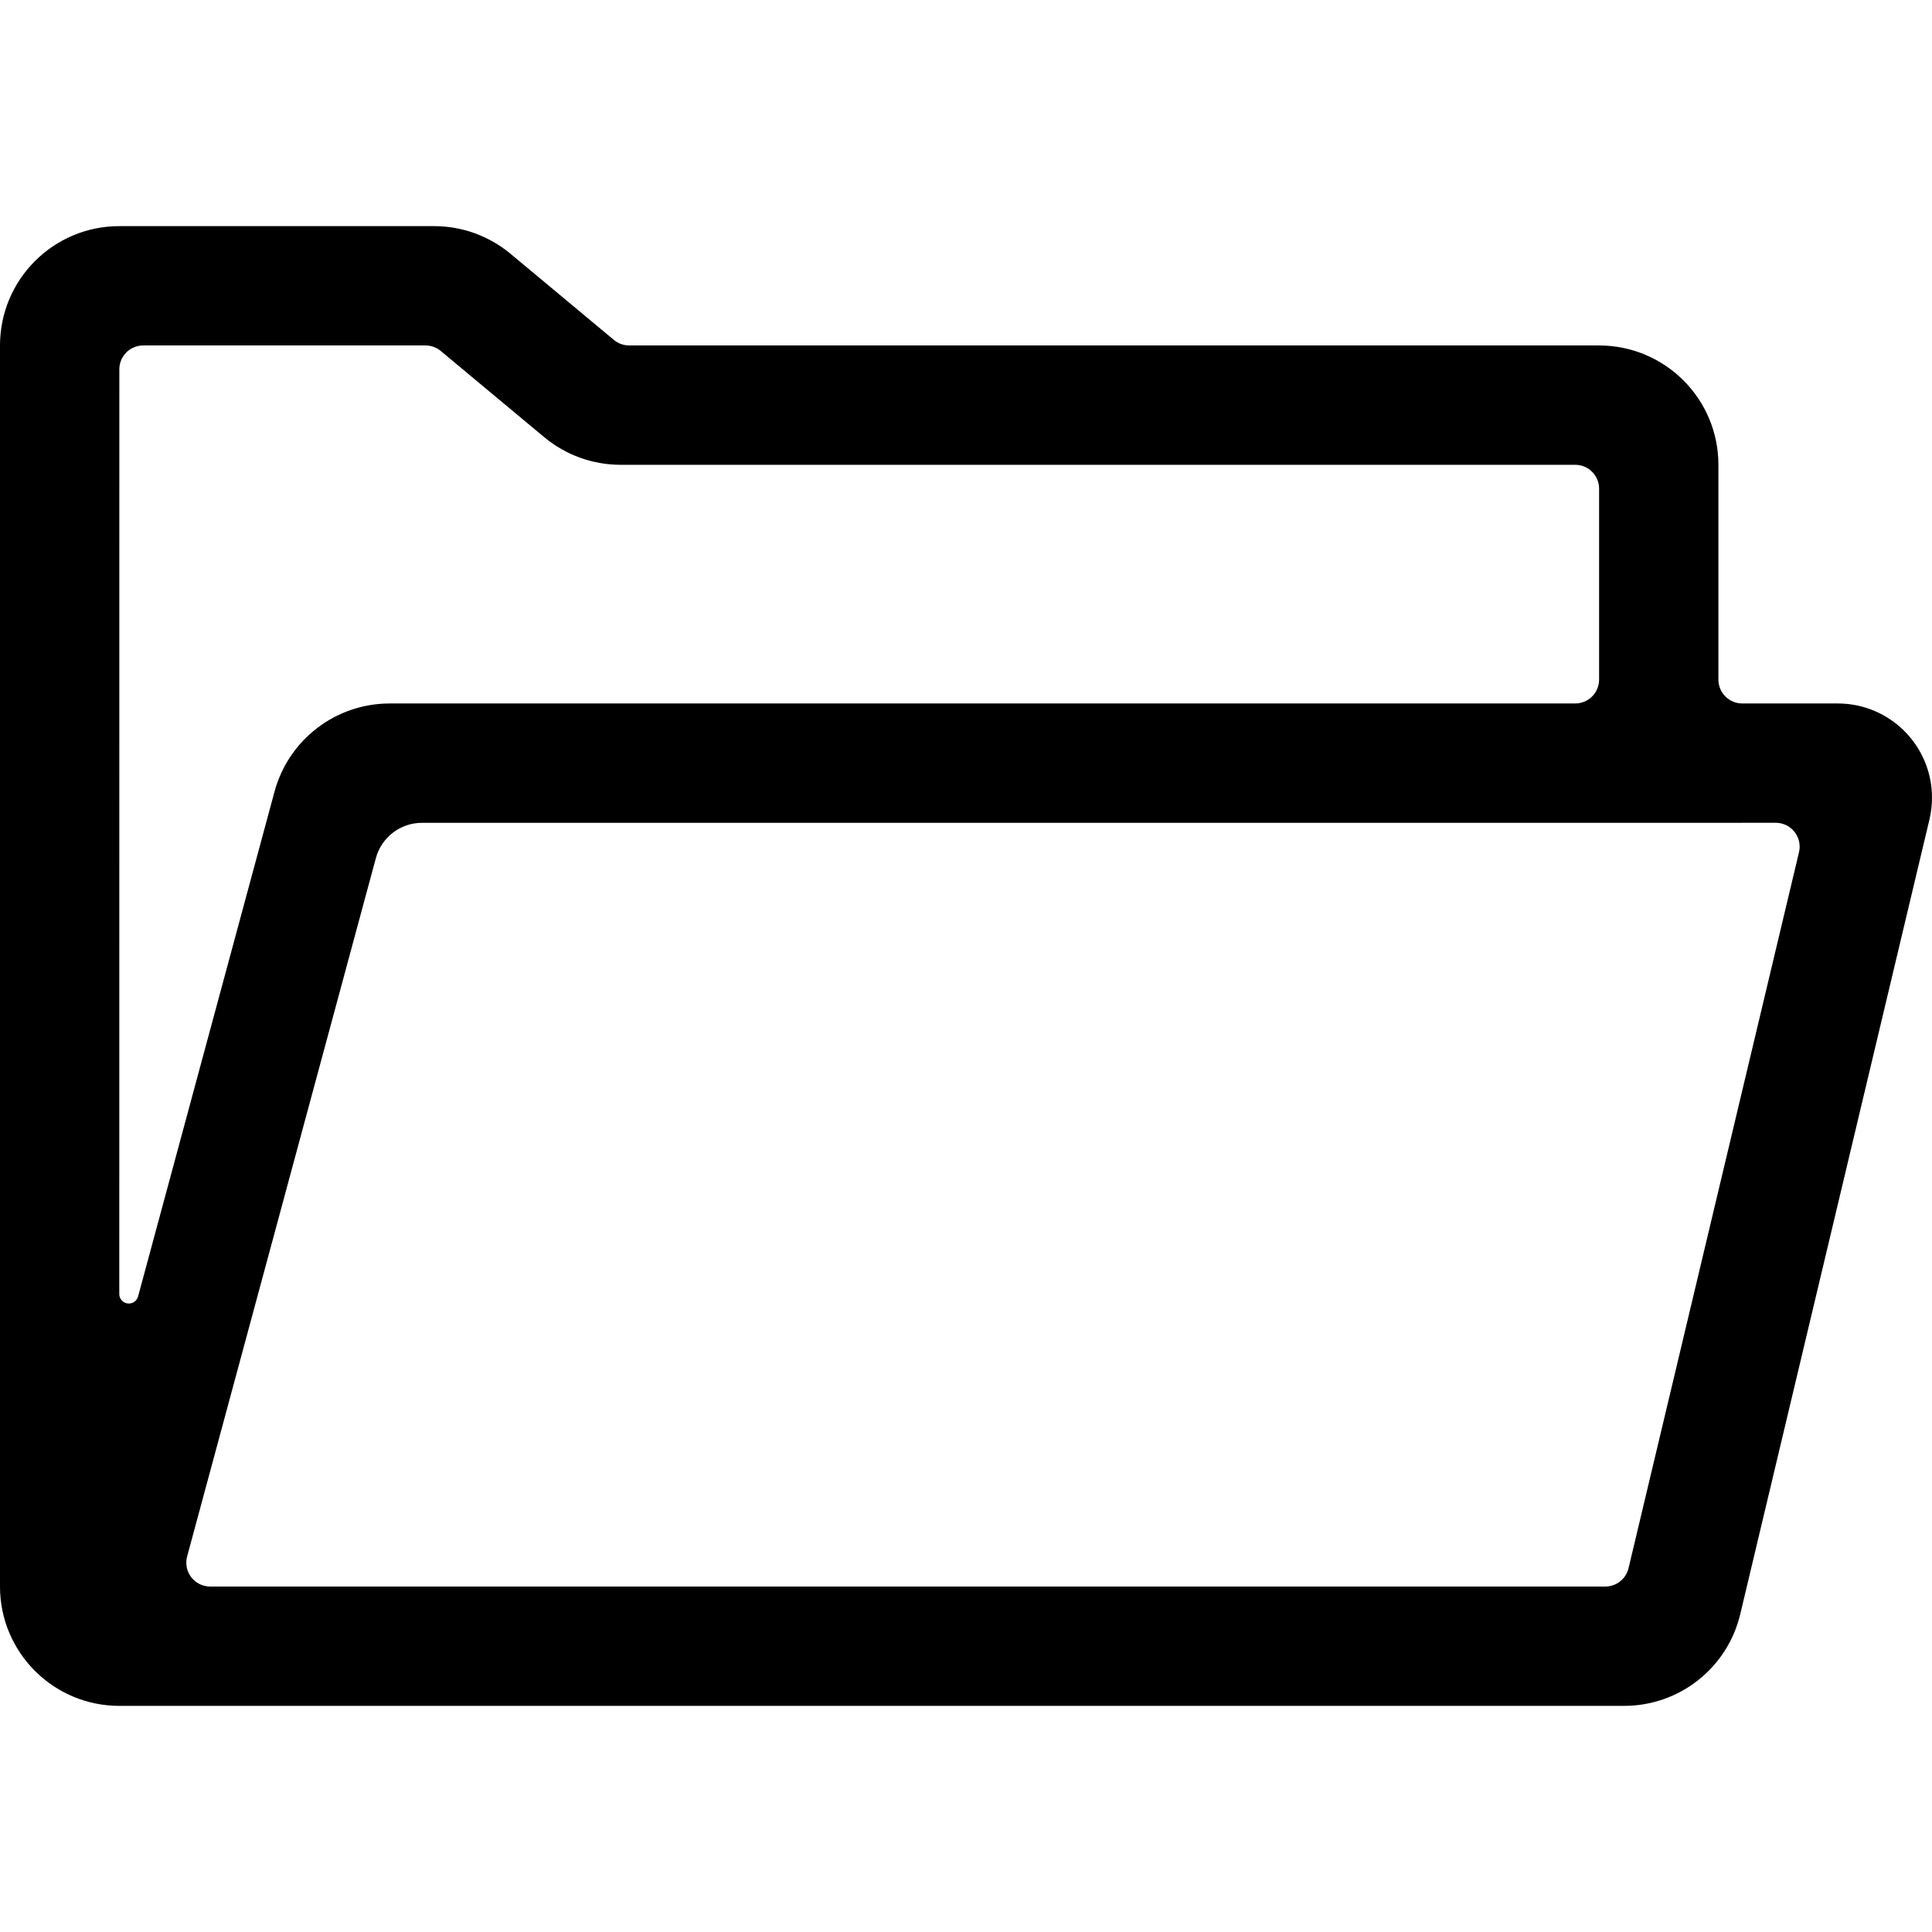
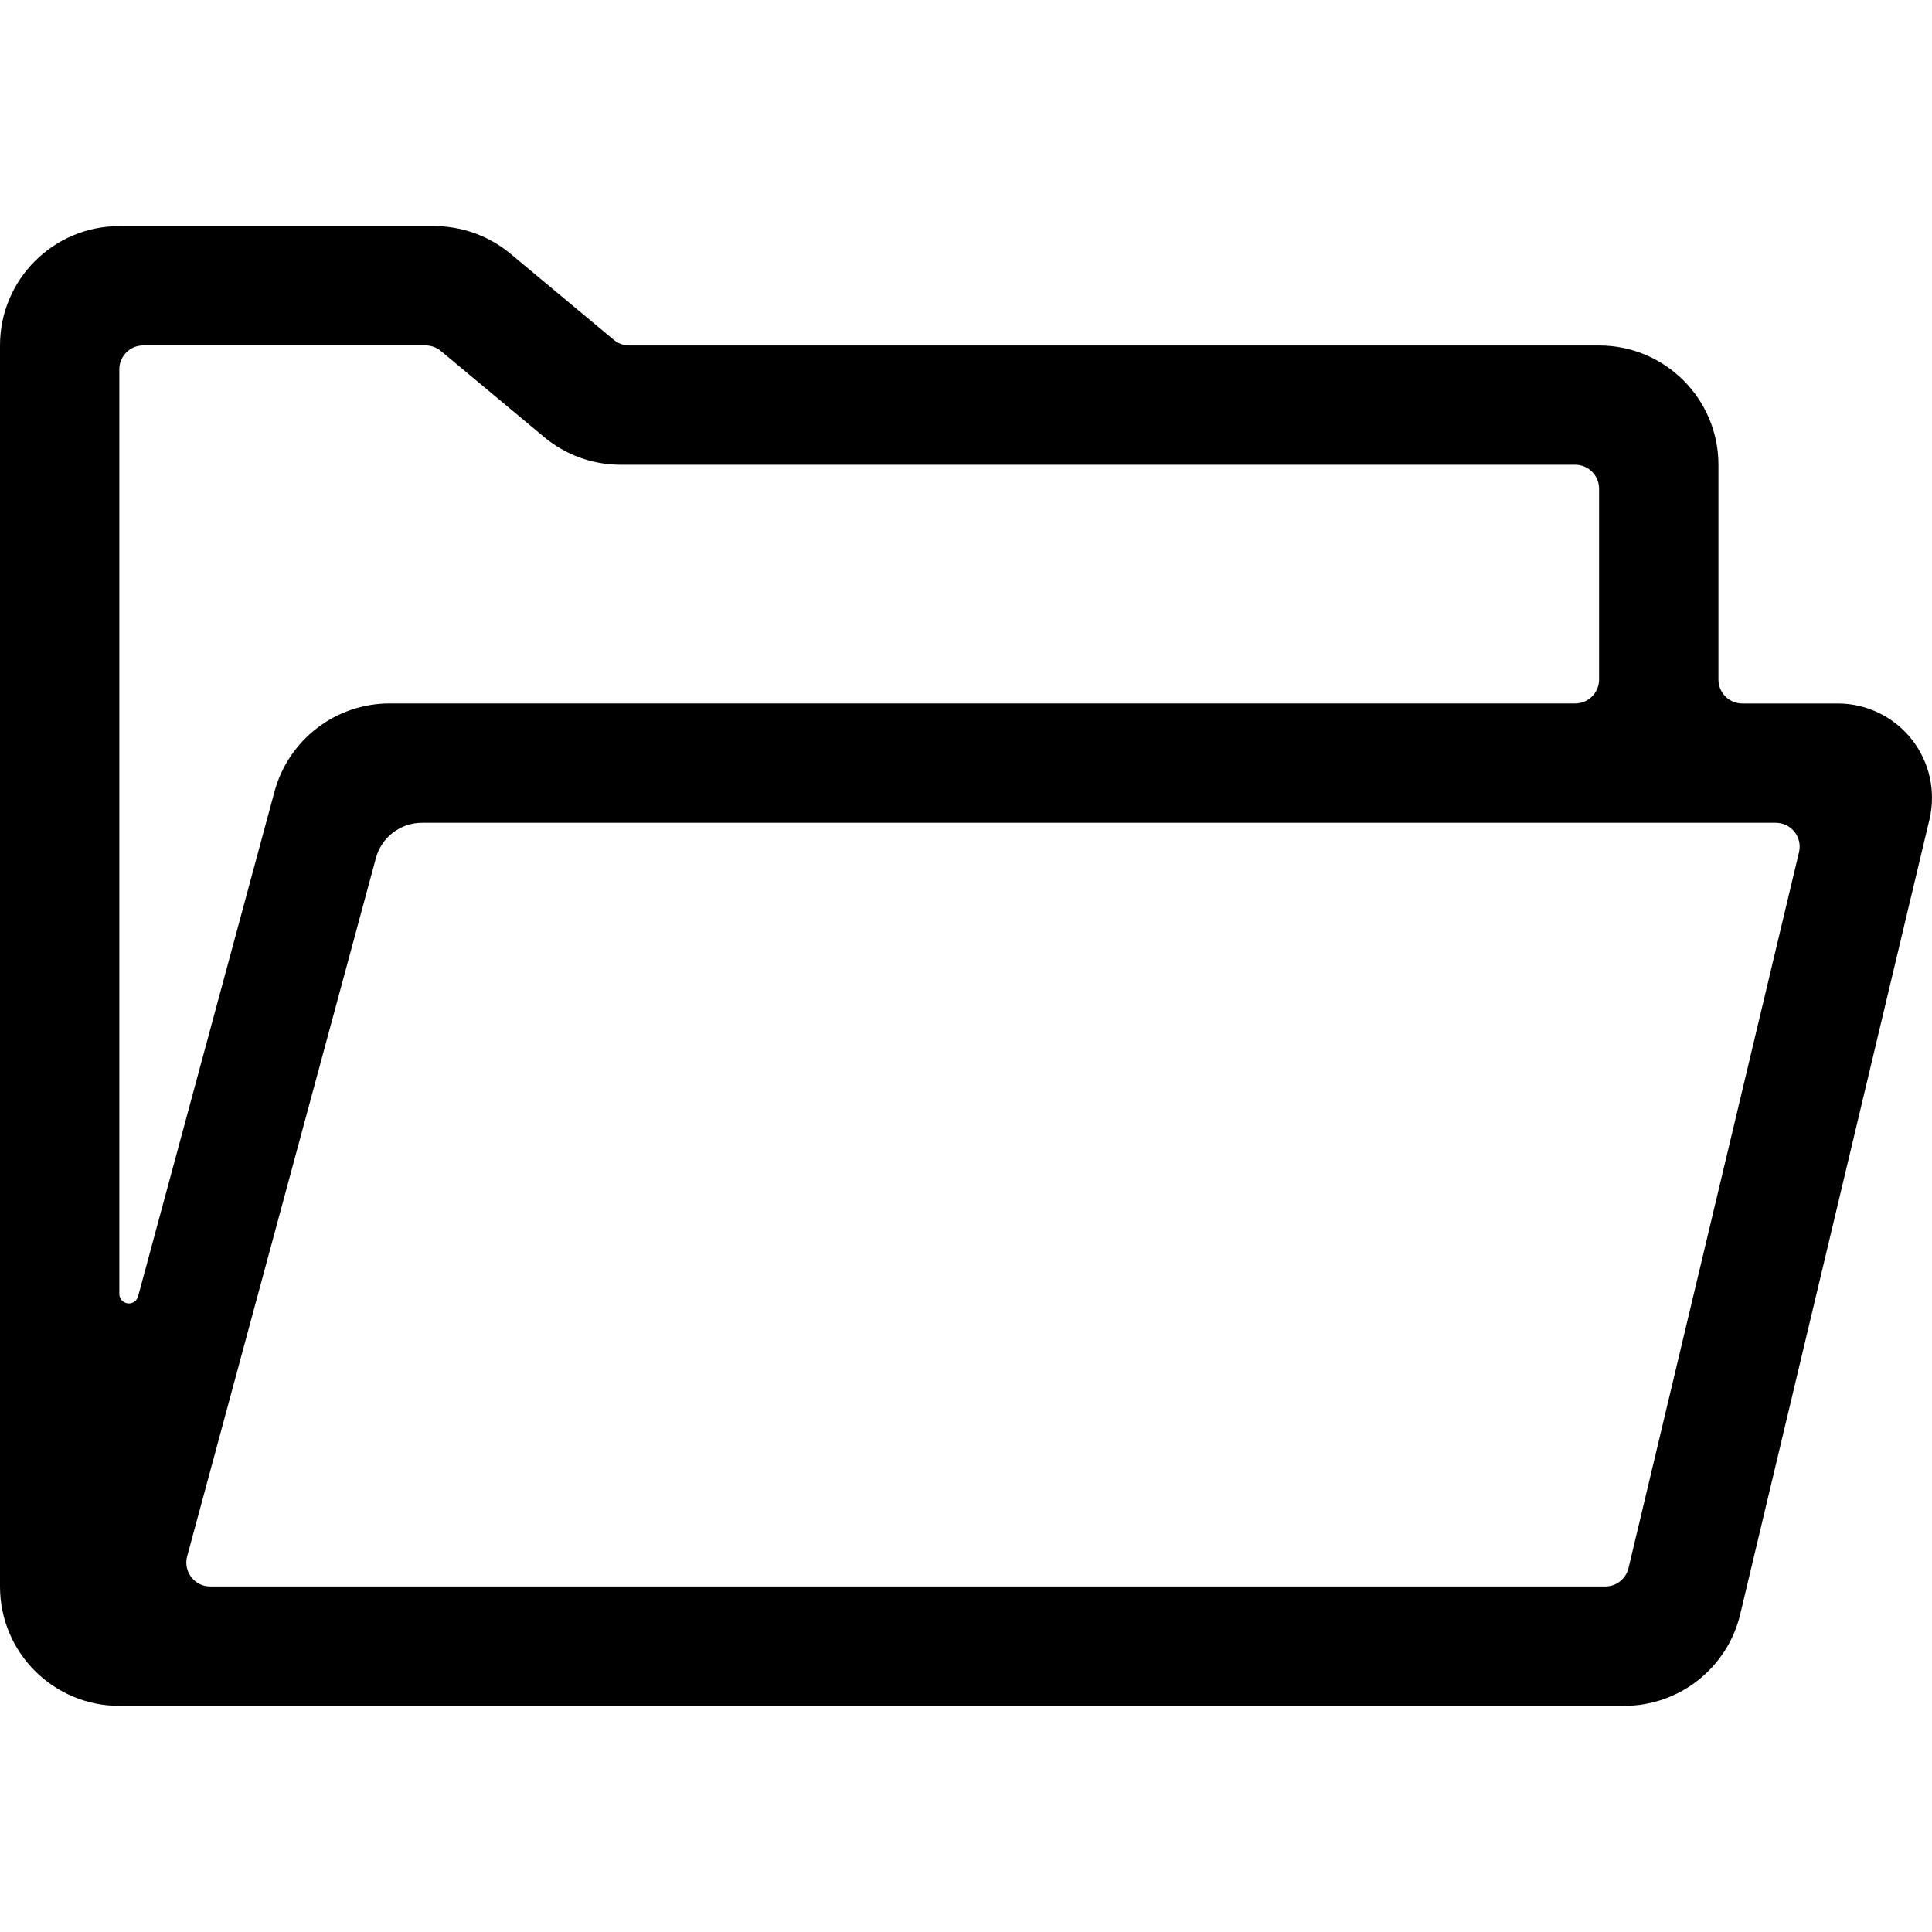
- <svg xmlns="http://www.w3.org/2000/svg" height="50" viewBox="0 0 50 50" width="50">
-   <path d="m14 19h13.19c1.17 0 2.302.41 3.201 1.159l4.331 3.609c.18.15.406.232.64.232h40.638c2.761 0 5 2.239 5 5v9c0 .552.448 1 1 1h4c2.181 0 3.949 1.768 3.949 3.949 0 .308-.036.615-.107.915l-7.927 33.294c-.536 2.252-2.549 3.842-4.864 3.842h-63.051c-2.761 0-5-2.239-5-5v-52c0-2.761 2.239-5 5-5zm70.377 26.232c.018-.076.027-.154.027-.232-0-.552-.448-1-1-1l-56.724.001c-.904 0-1.695.606-1.931 1.478l-7.908 29.26c-.023.085-.035.173-.035.261 0 .552.448 1 1 1h58.455c.463 0 .866-.318.973-.768zm-69.377-21.232v0c-.552 0-1.0.448-1 1h-0l-.002 38.743c-0.0.181.121.339.296.386.213.058.433-.069.491-.282l5.717-21.152c.589-2.181 2.568-3.695 4.827-3.695h49.672c.552 0 1-.448 1-1v-8c0-.552-.448-1-1-1h-40c-1.17 0-2.302-.41-3.201-1.159l-4.331-3.609c-.18-.15-.406-.232-.64-.232z" transform="matrix(.6176706 0 0 .6176706 -5.559036 -5.883531)" />
+ <svg xmlns="http://www.w3.org/2000/svg" height="50" width="50">
+   <path d="M3.088 5.852h8.147a3.09 3.09 0 011.977.716l2.676 2.23c.11.092.25.143.395.143h25.1a3.088 3.088 0 013.09 3.088v5.559c0 .341.276.618.617.618h2.47a2.44 2.44 0 012.374 3.004l-4.897 20.565a3.088 3.088 0 01-3.004 2.373H3.088A3.088 3.088 0 010 41.059V8.941a3.088 3.088 0 013.088-3.089zm43.47 16.203a.617.617 0 00-.601-.761H10.92c-.558 0-1.047.375-1.192.914L4.843 40.28a.618.618 0 00.596.778h36.106a.618.618 0 00.6-.474zM3.706 8.94a.618.618 0 00-.618.617v23.93a.247.247 0 00.485.065l3.531-13.065a3.088 3.088 0 012.981-2.282h30.681a.618.618 0 00.618-.618v-4.941a.618.618 0 00-.618-.618H16.06a3.088 3.088 0 01-1.977-.716l-2.675-2.23a.618.618 0 00-.395-.142z" />
</svg>
